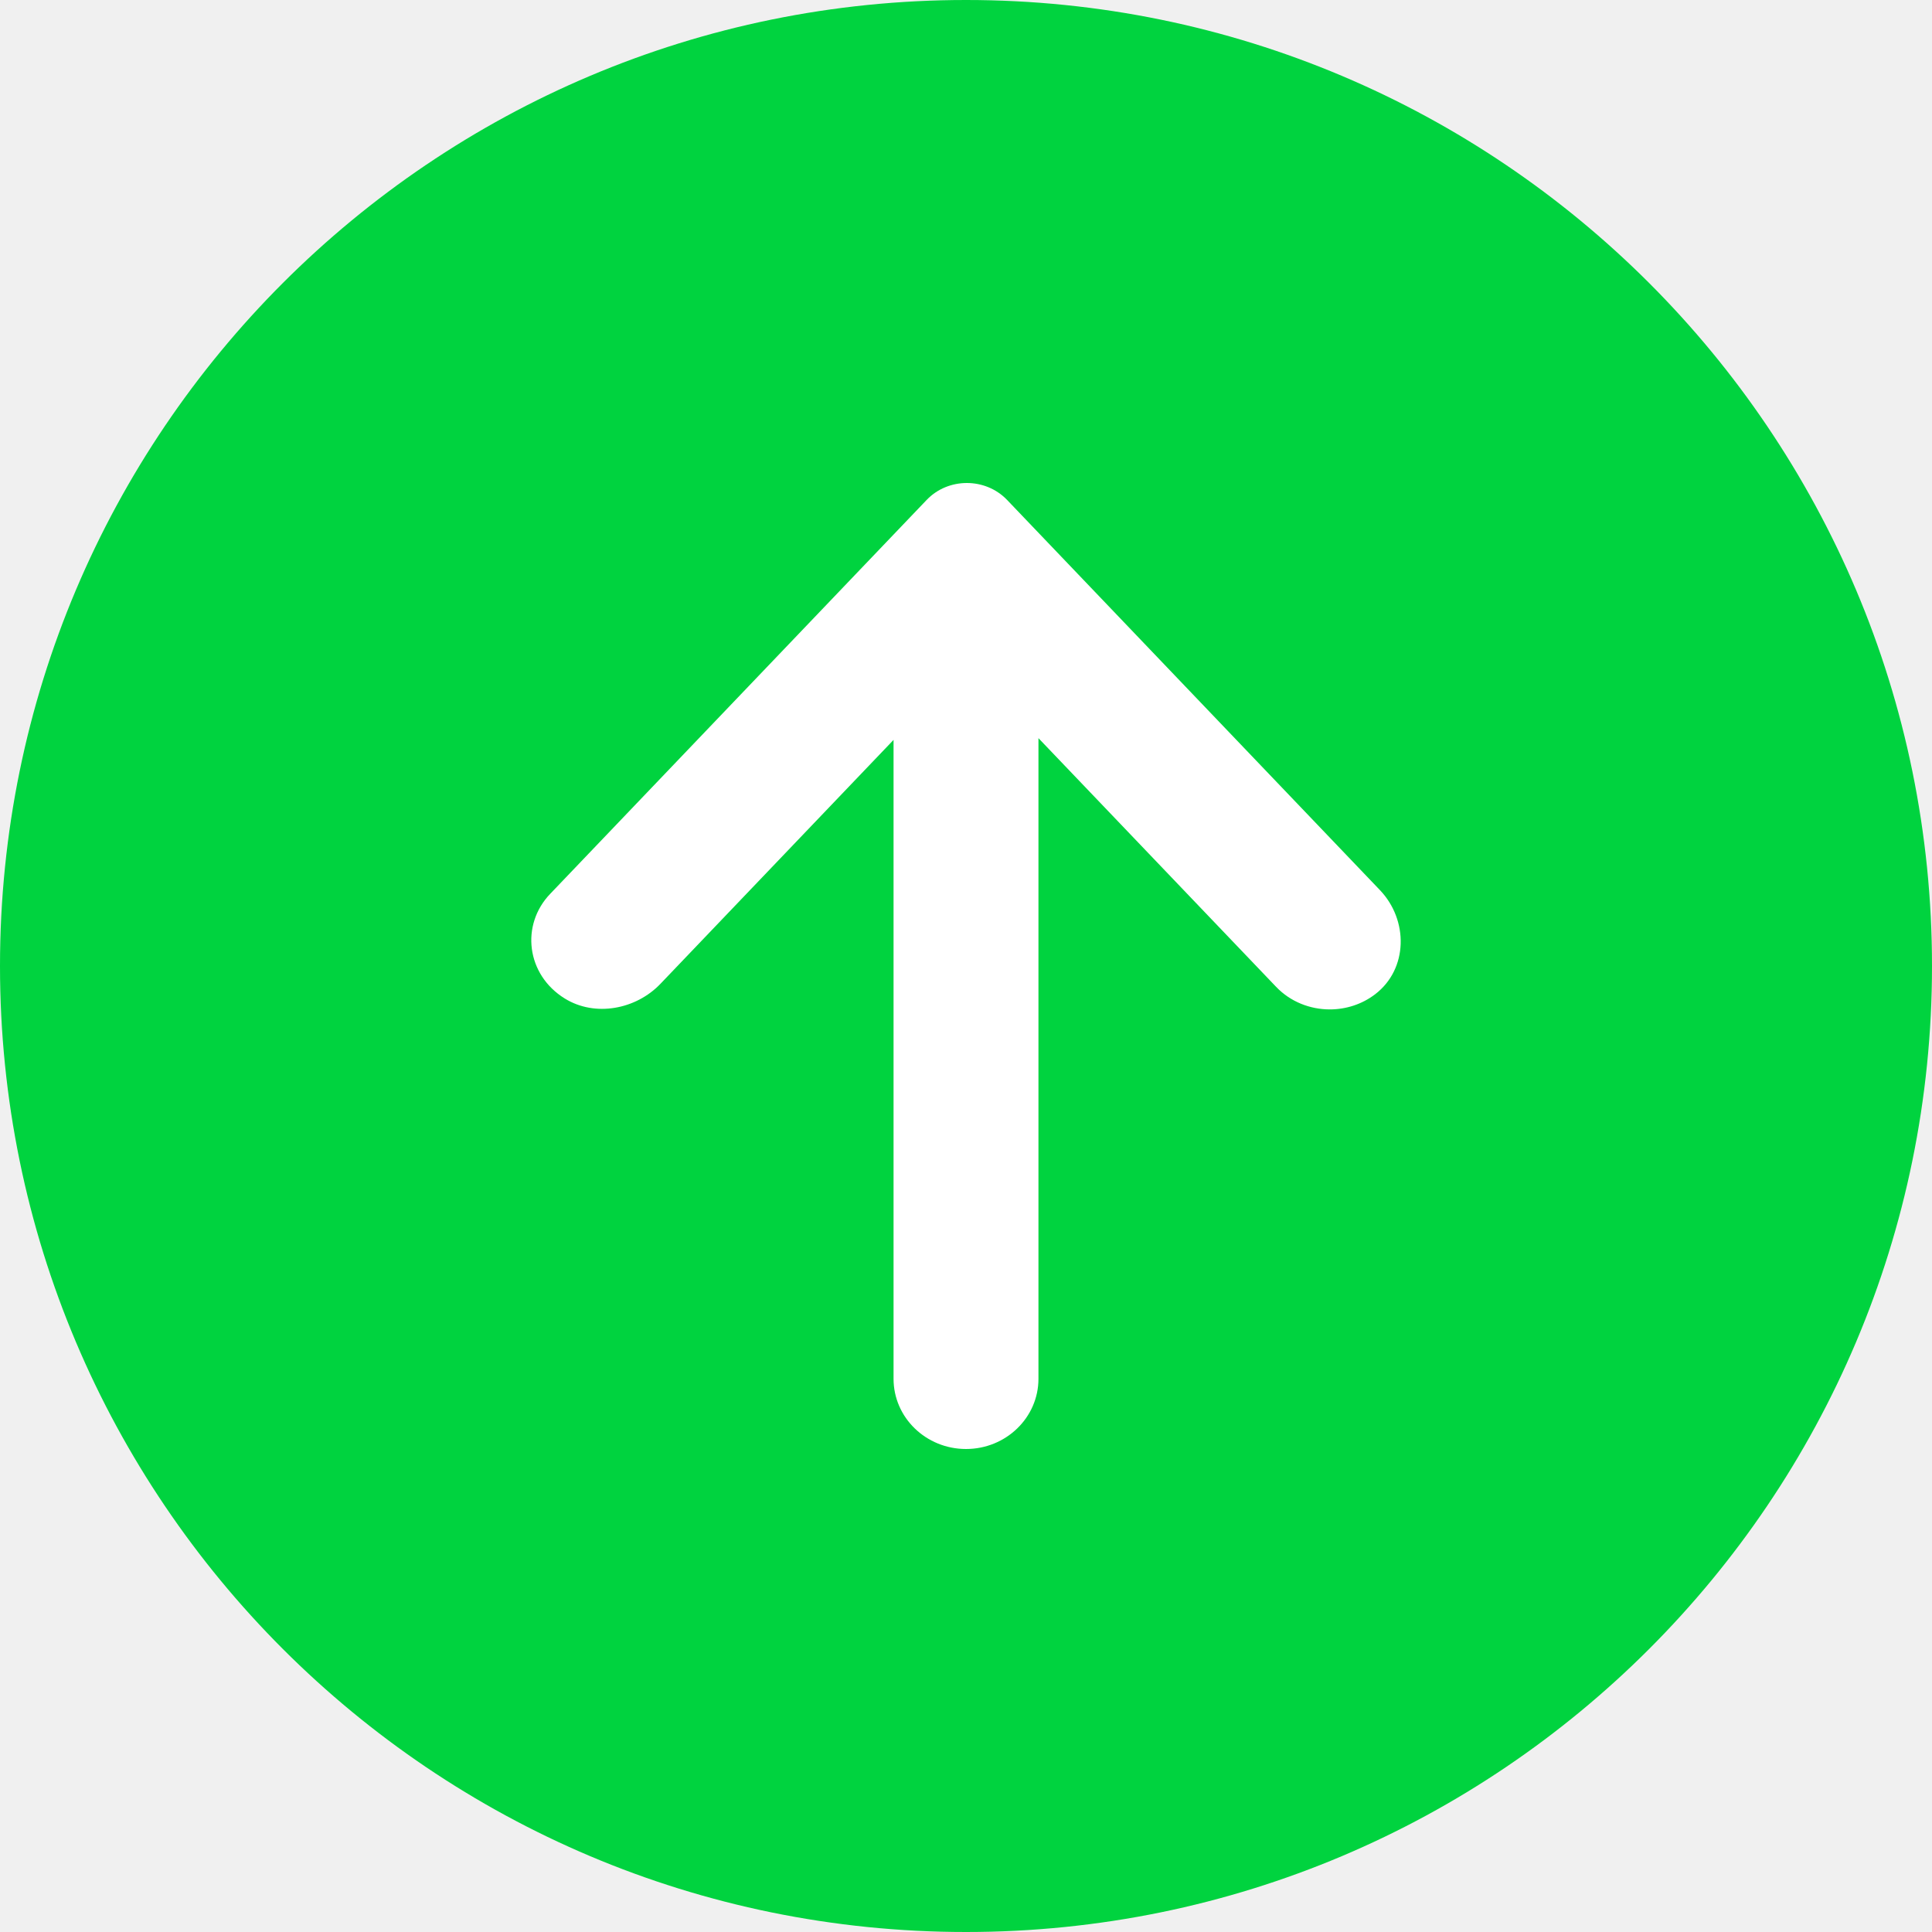
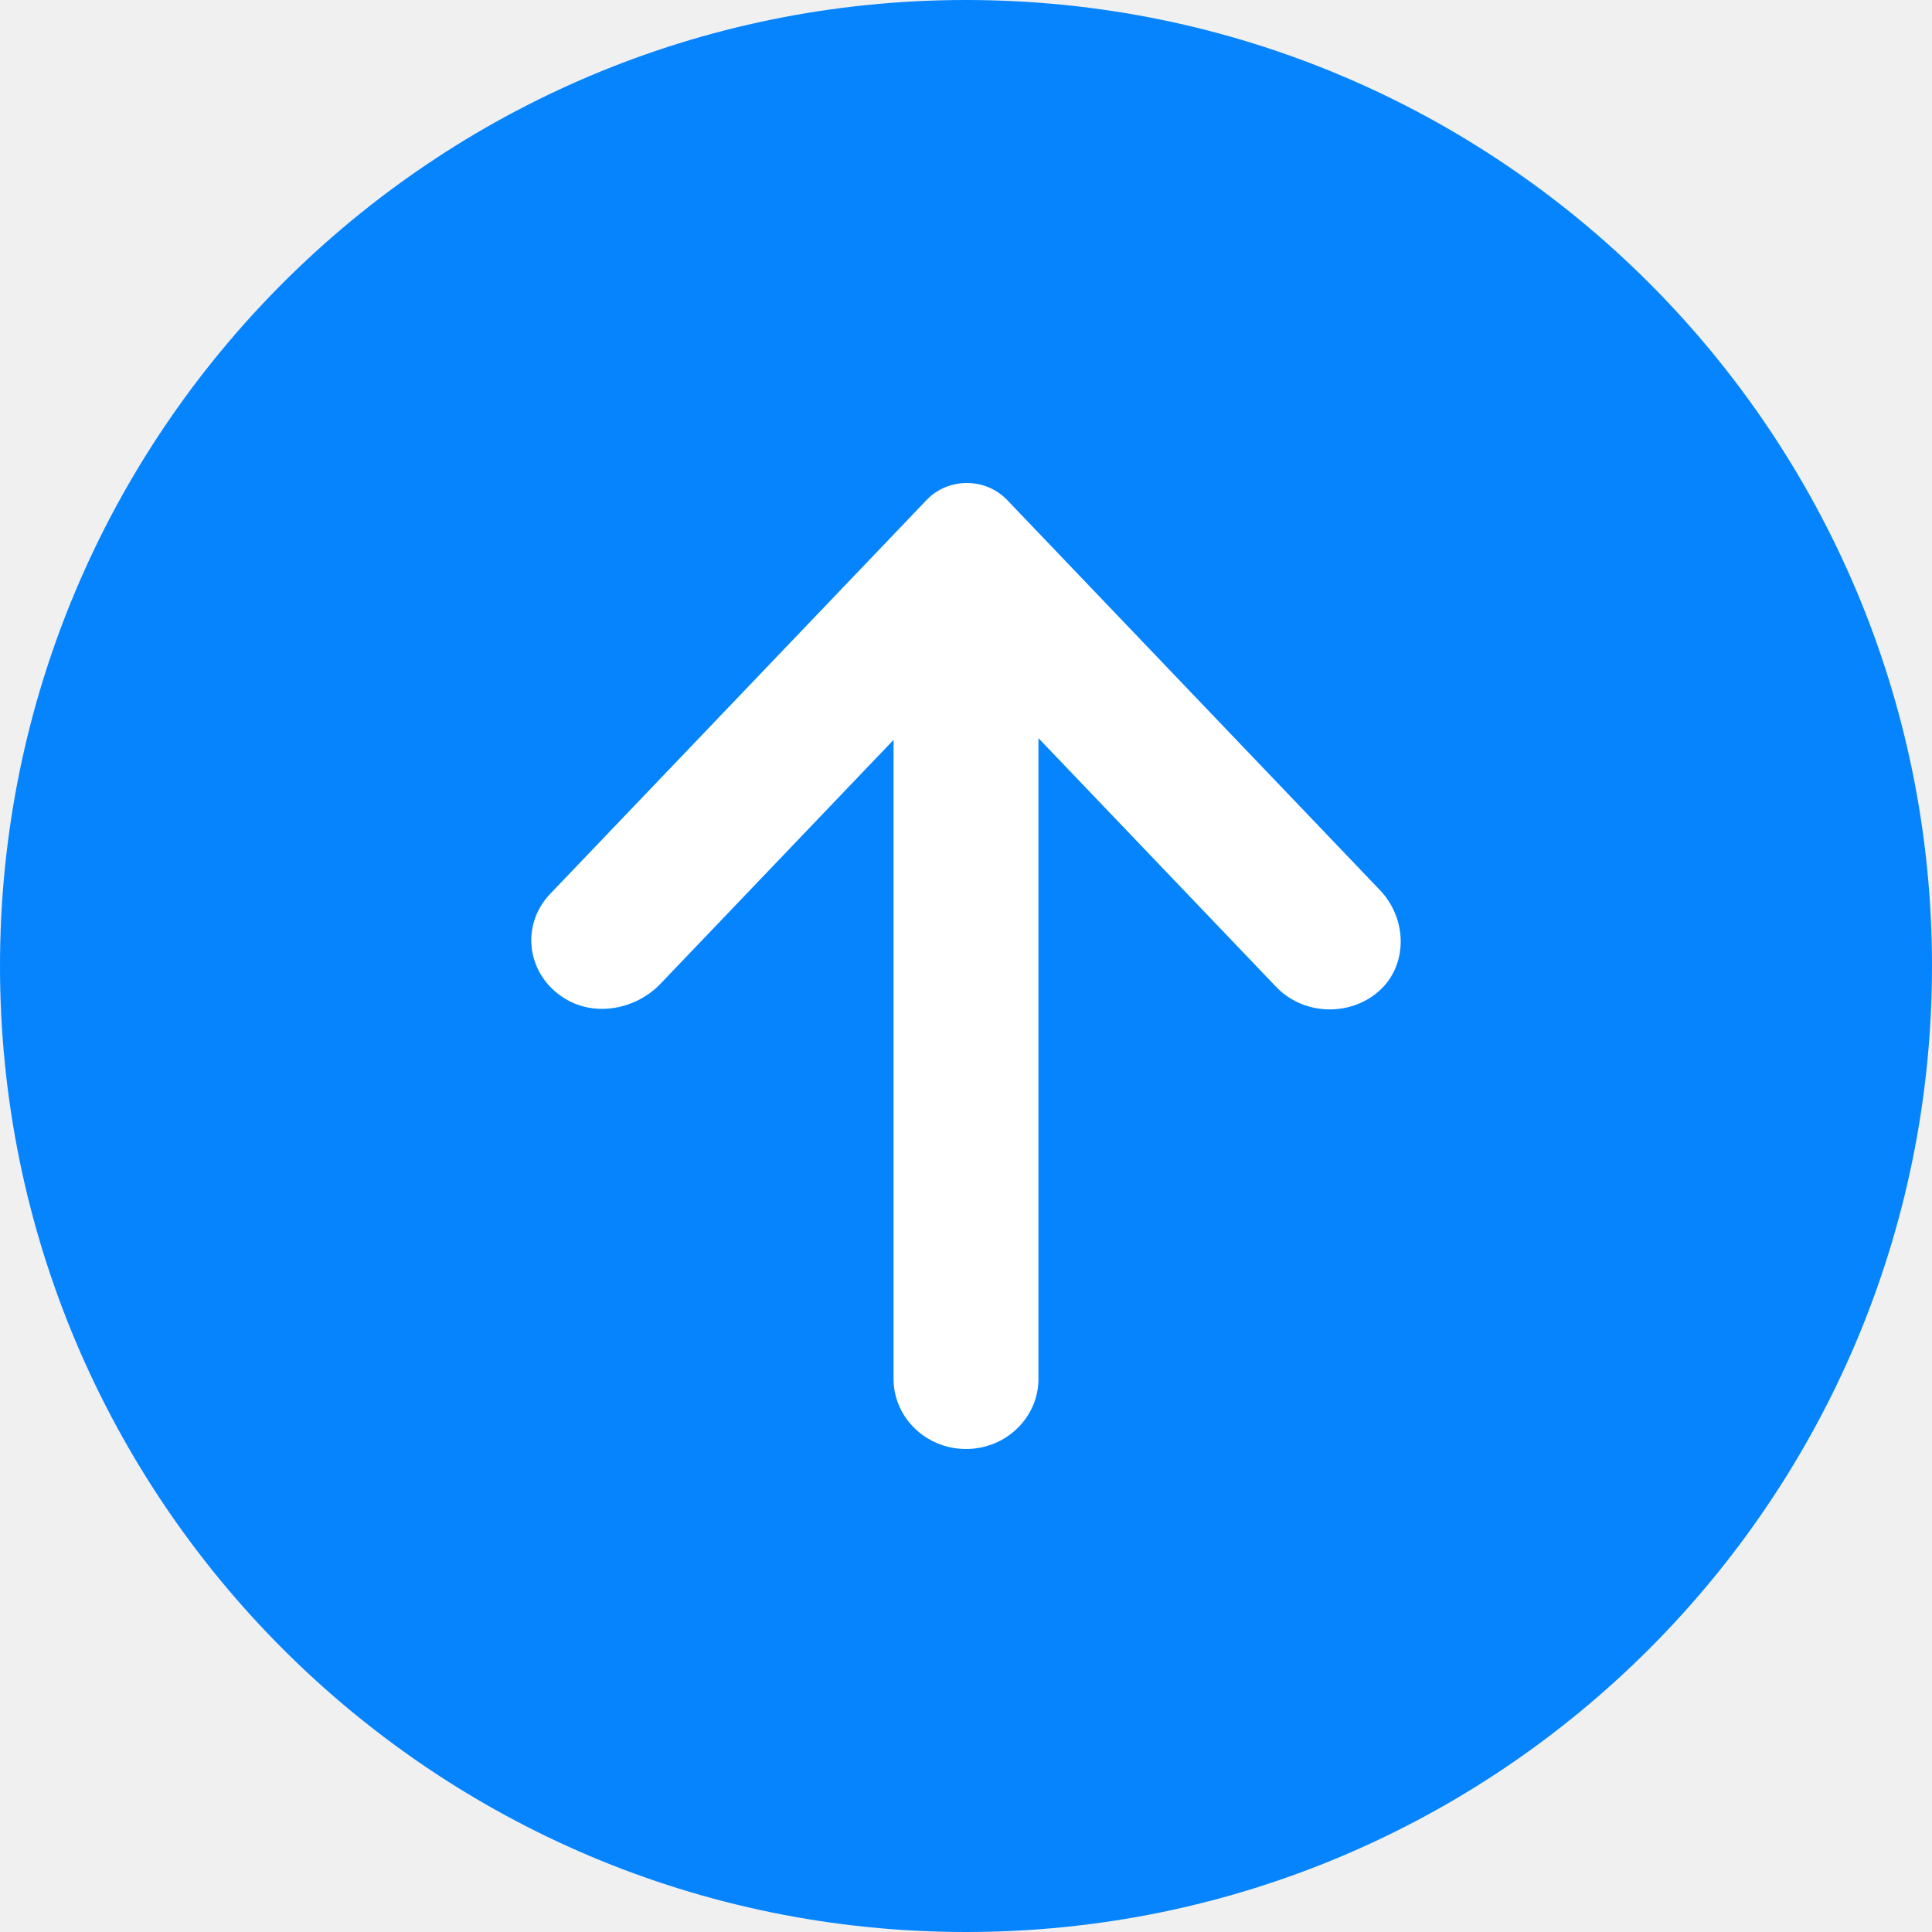
<svg xmlns="http://www.w3.org/2000/svg" width="30" height="30" viewBox="0 0 30 30" fill="none">
-   <circle cx="15" cy="15" r="15" fill="#00D33F" />
+   <circle cx="15" cy="15" r="15" fill="#0584FE" />
  <path d="M20.649 15.674C20.343 15.674 20.037 15.556 19.815 15.323L16.125 11.462V21.41C16.125 22.012 15.621 22.5 15 22.5C14.379 22.5 13.875 22.012 13.875 21.41V11.489L10.254 15.278C9.875 15.674 9.241 15.796 8.77 15.505C8.17 15.134 8.082 14.361 8.543 13.88L14.388 7.764C14.723 7.412 15.303 7.412 15.639 7.764L21.428 13.822C21.871 14.286 21.867 15.045 21.354 15.438C21.148 15.596 20.898 15.674 20.649 15.674Z" fill="white" />
</svg>
